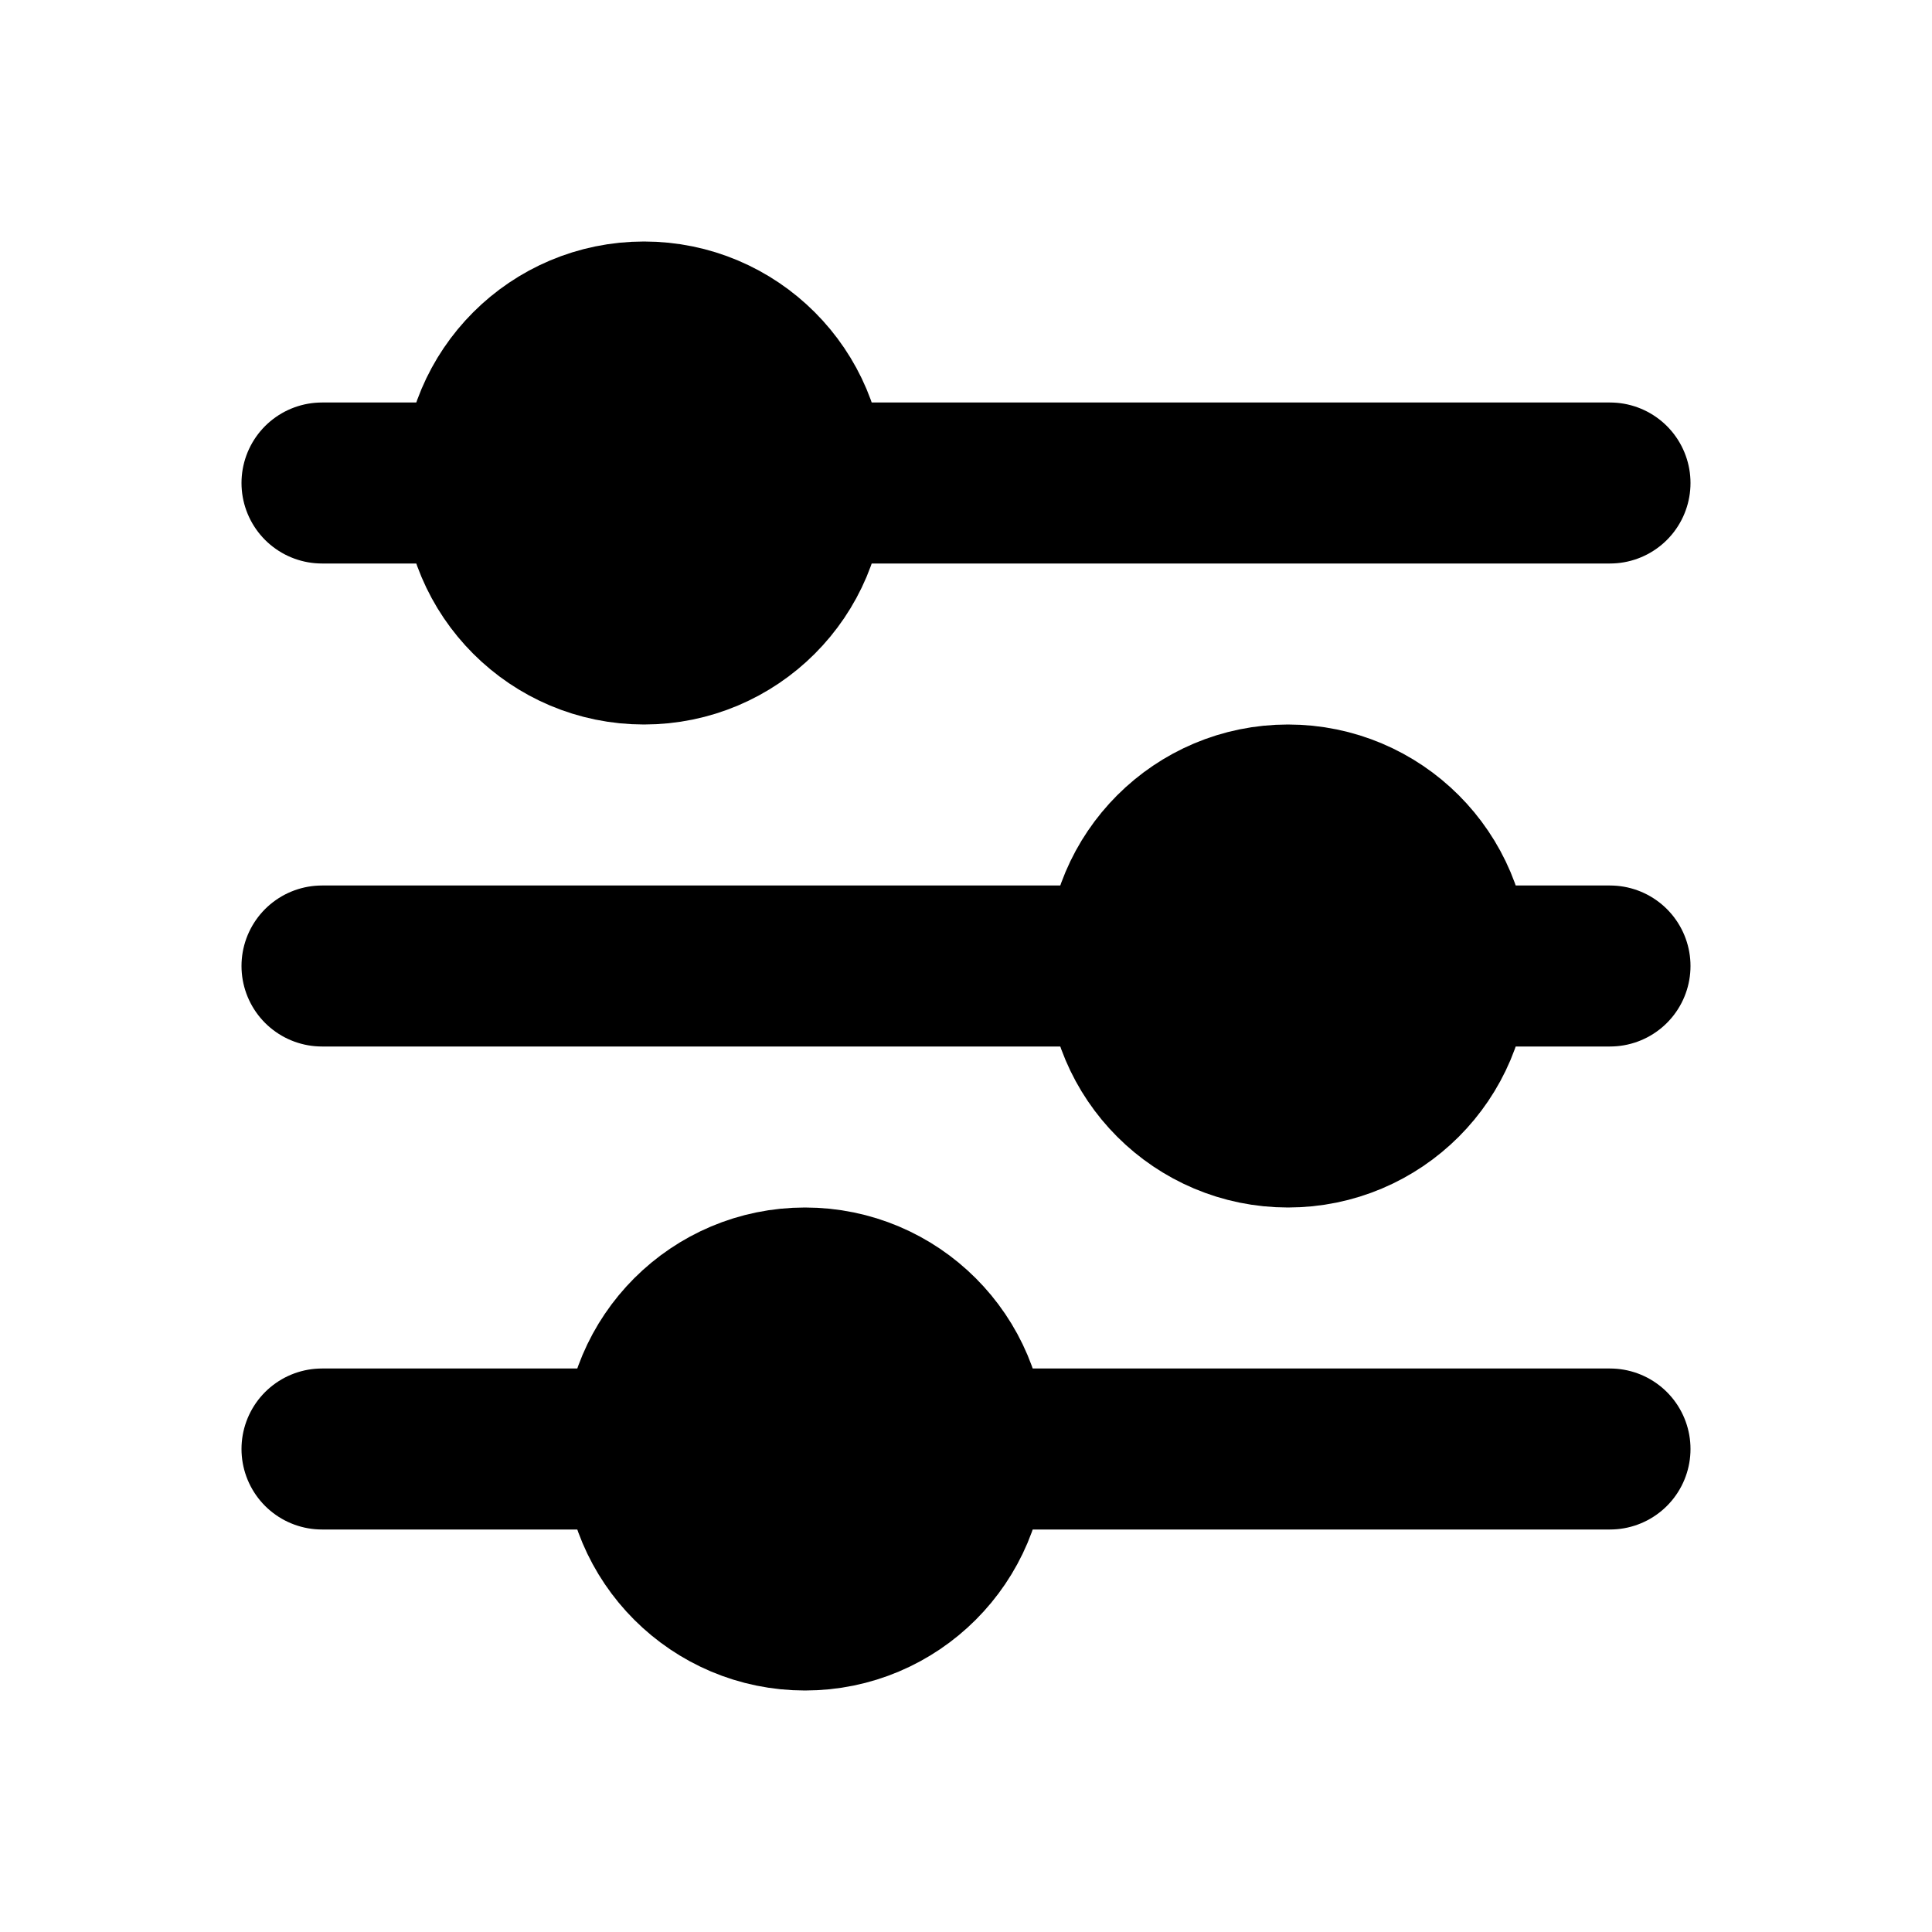
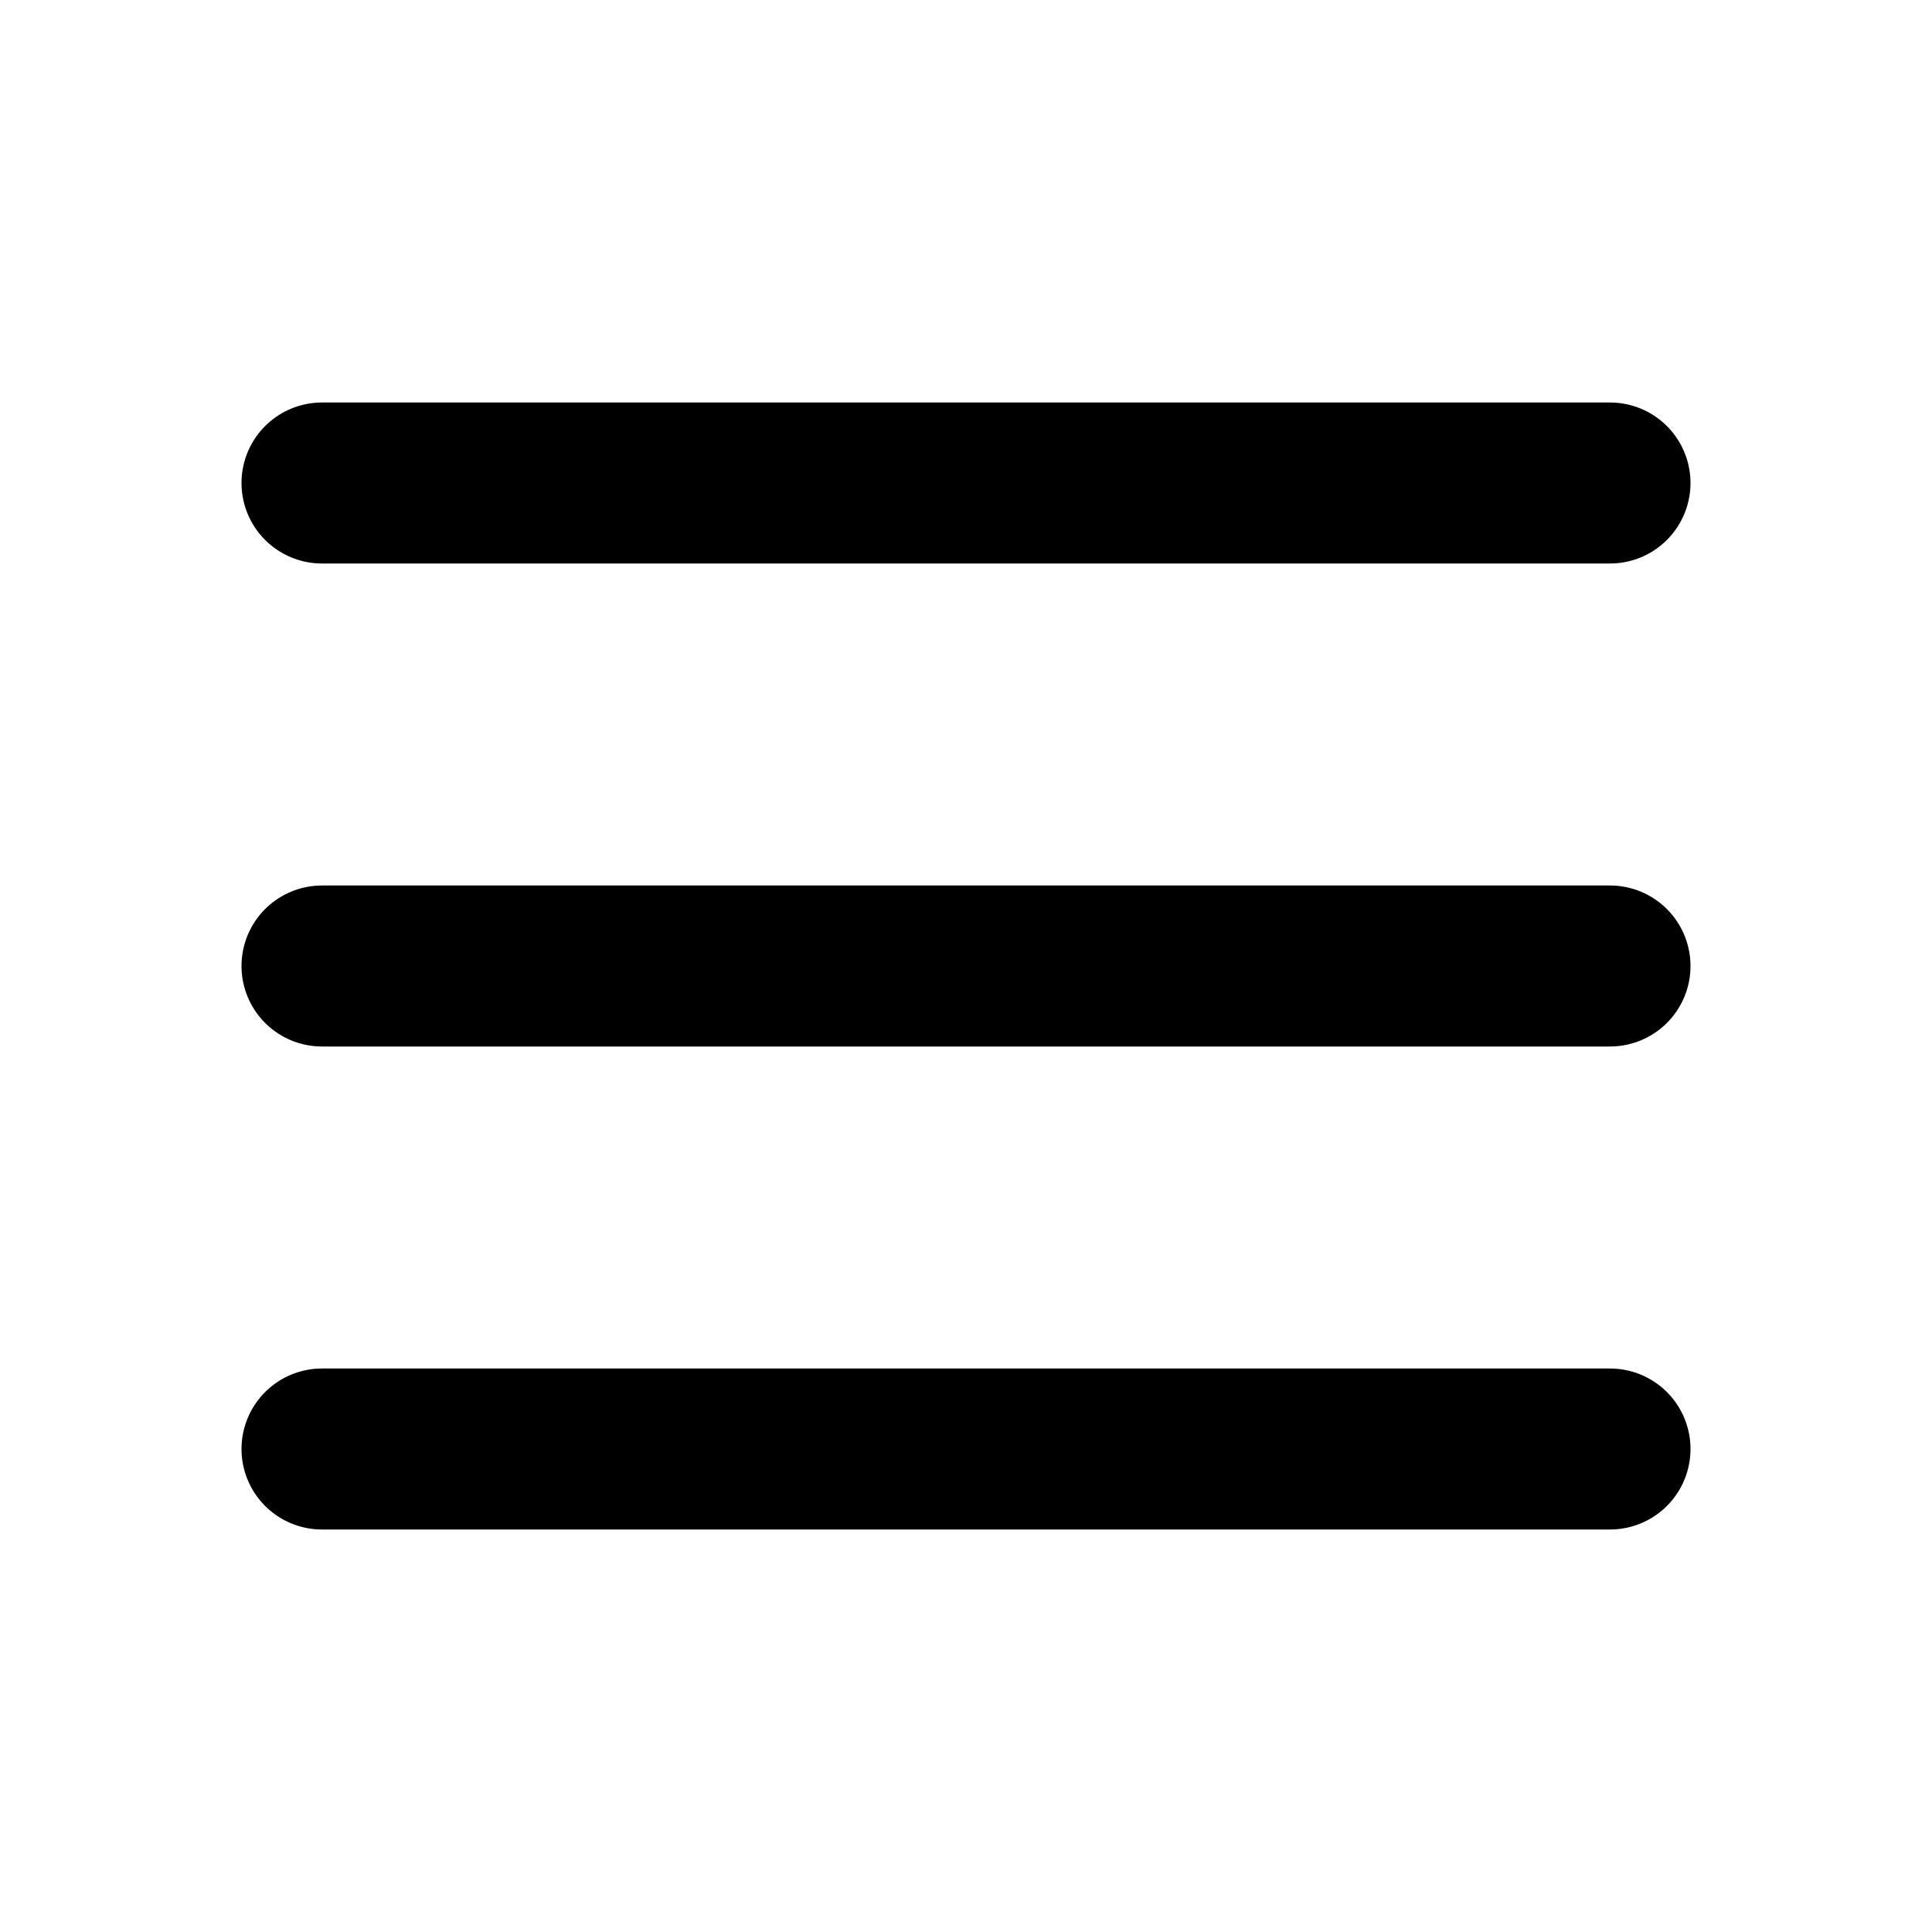
- <svg xmlns="http://www.w3.org/2000/svg" width="24" height="24" viewBox="0 0 24 24" fill="none" stroke="currentColor" stroke-width="2" stroke-linecap="round" stroke-linejoin="round">
+ <svg xmlns="http://www.w3.org/2000/svg" width="24" height="24" viewBox="0 0 24 24" fill="none" stroke="#000" stroke-width="2" stroke-linecap="round" stroke-linejoin="round">
  <line x1="4" y1="6" x2="20" y2="6" />
  <line x1="4" y1="12" x2="20" y2="12" />
  <line x1="4" y1="18" x2="20" y2="18" />
-   <circle cx="8" cy="6" r="2" fill="currentColor" />
-   <circle cx="16" cy="12" r="2" fill="currentColor" />
-   <circle cx="10" cy="18" r="2" fill="currentColor" />
</svg>
